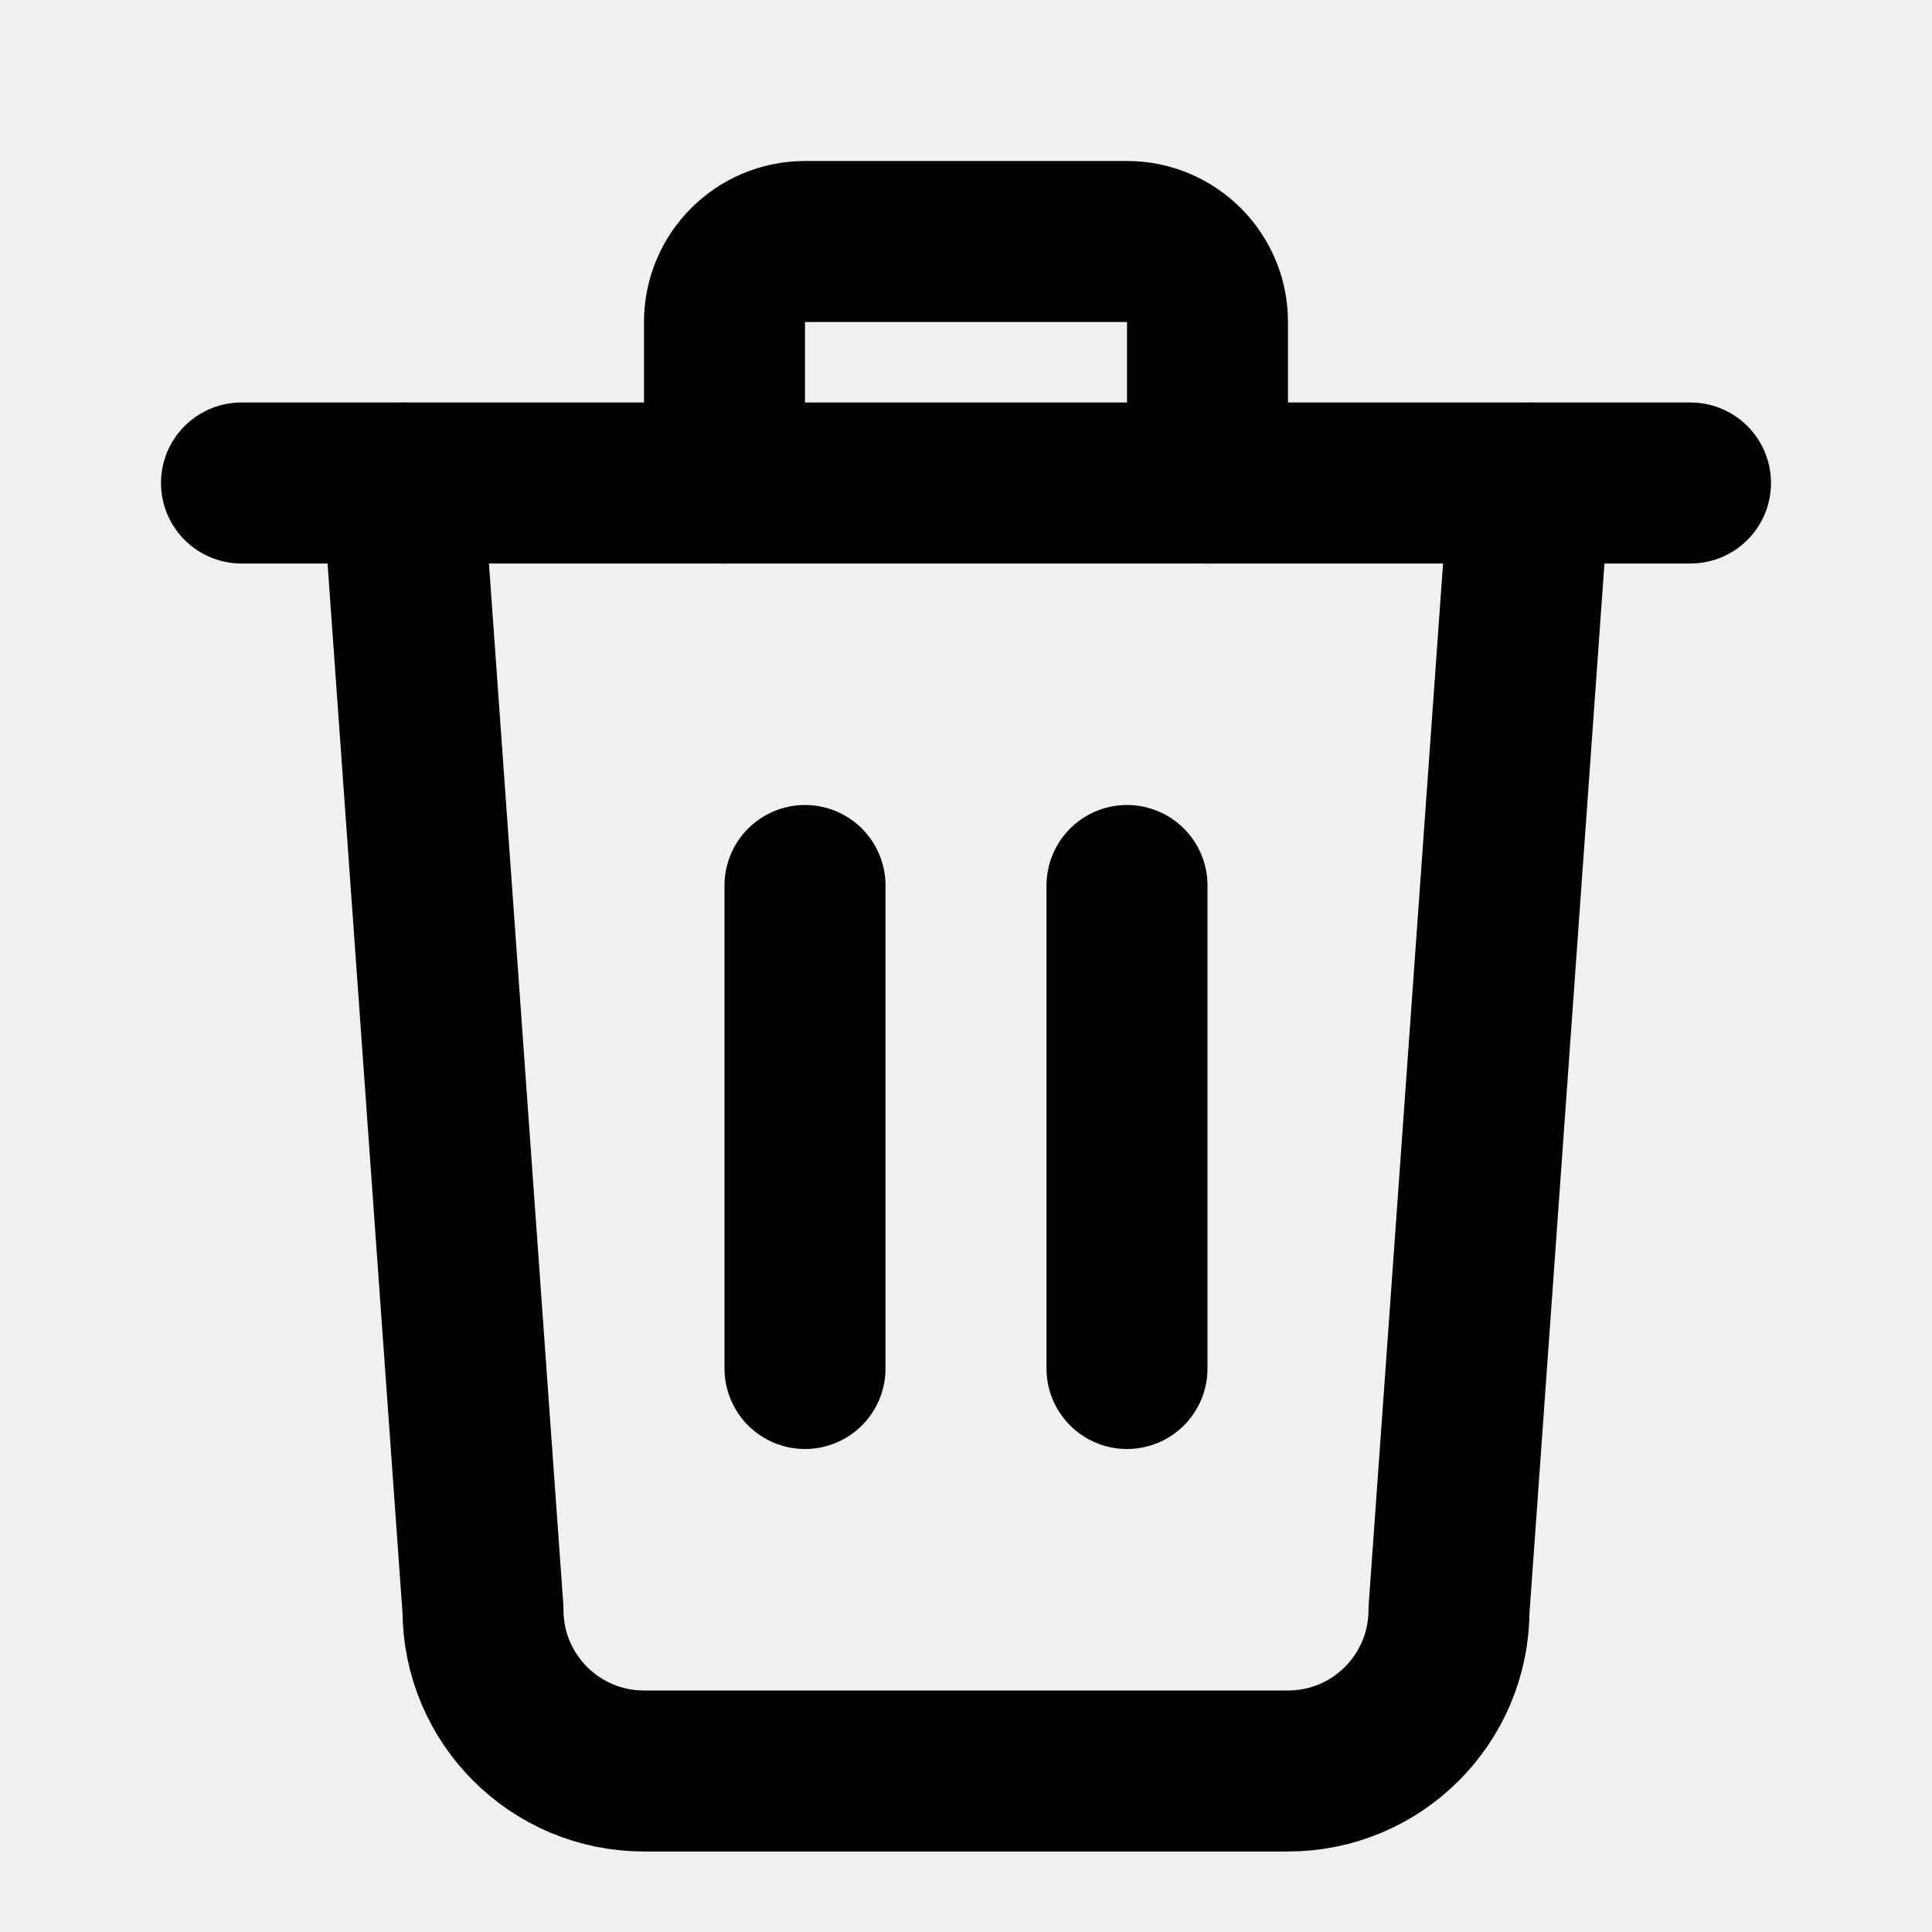
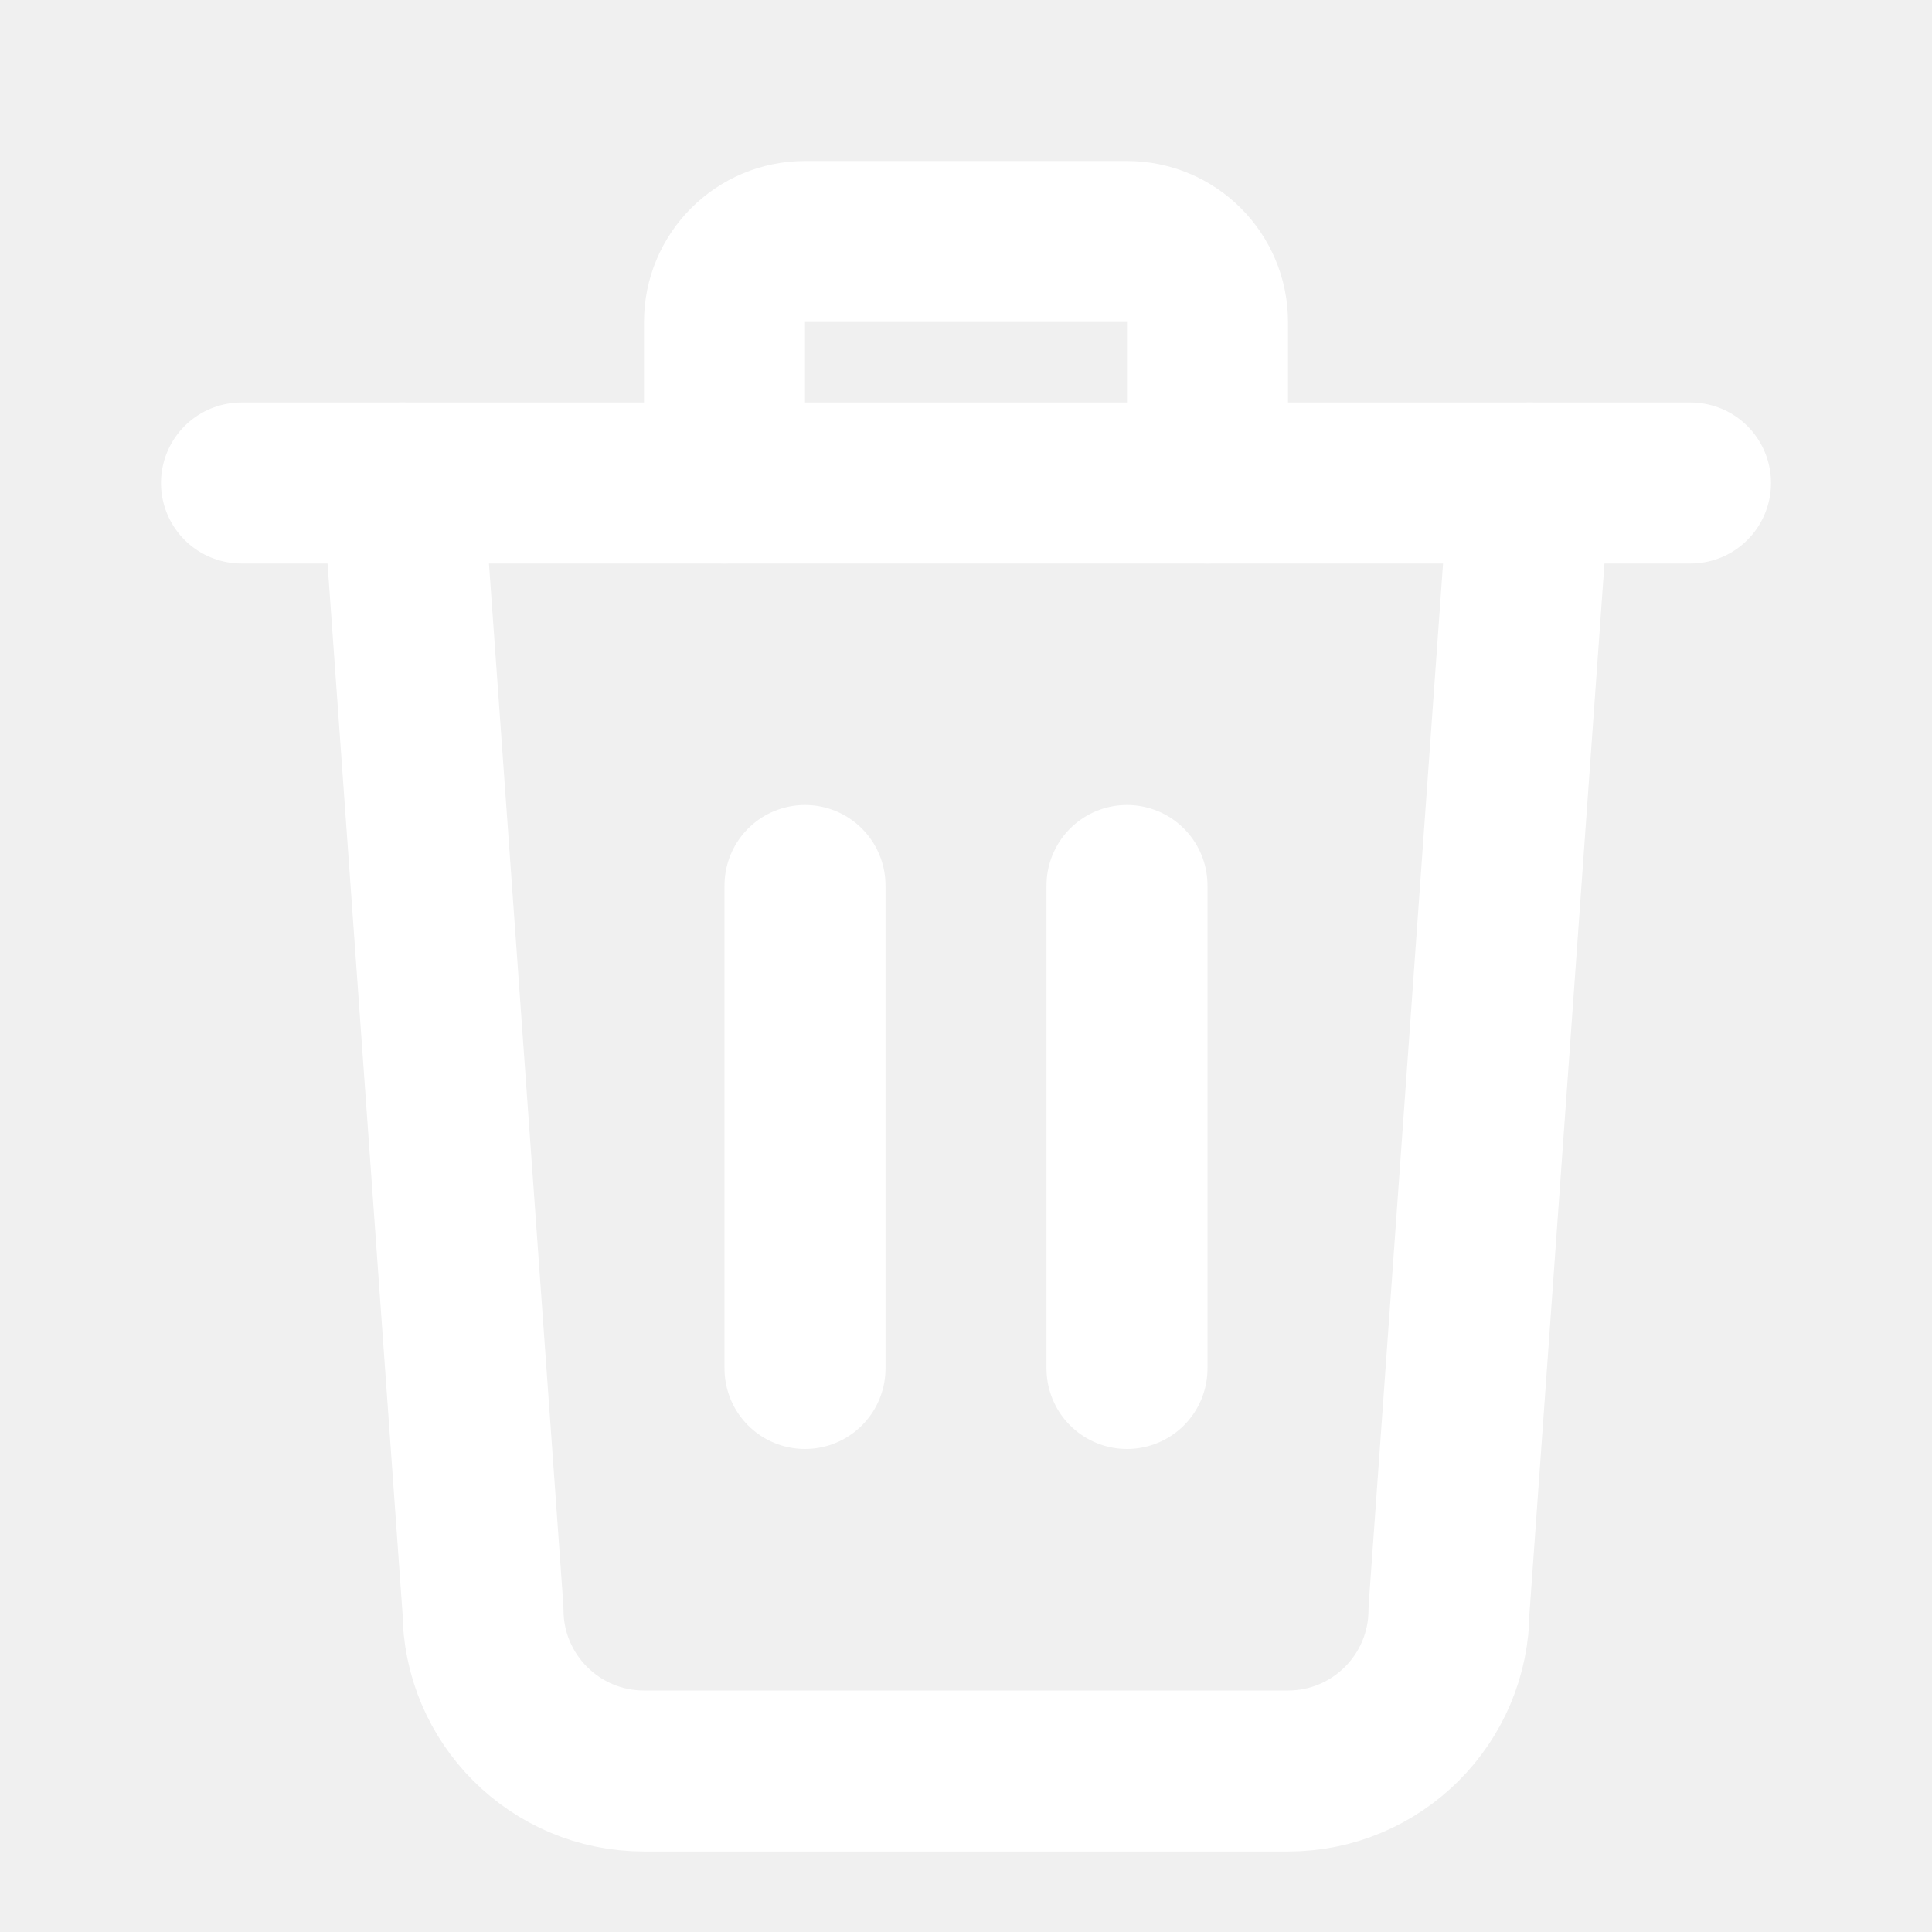
- <svg xmlns="http://www.w3.org/2000/svg" width="24" height="24" viewBox="0 0 24 24" fill="none" stroke="currentColor" stroke-width="2" stroke-linecap="round" stroke-linejoin="round">
+ <svg xmlns="http://www.w3.org/2000/svg" width="24" height="24" viewBox="0 0 24 24" fill="none" stroke="#FFFFFF" stroke-width="2" stroke-linecap="round" stroke-linejoin="round">
  <polyline points="3 6 5 6 21 6" />
  <path d="M19 6l-1 14a2 2 0 0 1-2 2H8a2 2 0 0 1-2-2L5 6" />
  <path d="M10 11v6" />
  <path d="M14 11v6" />
  <path d="M9 6V4a1 1 0 0 1 1-1h4a1 1 0 0 1 1 1v2" />
</svg>
